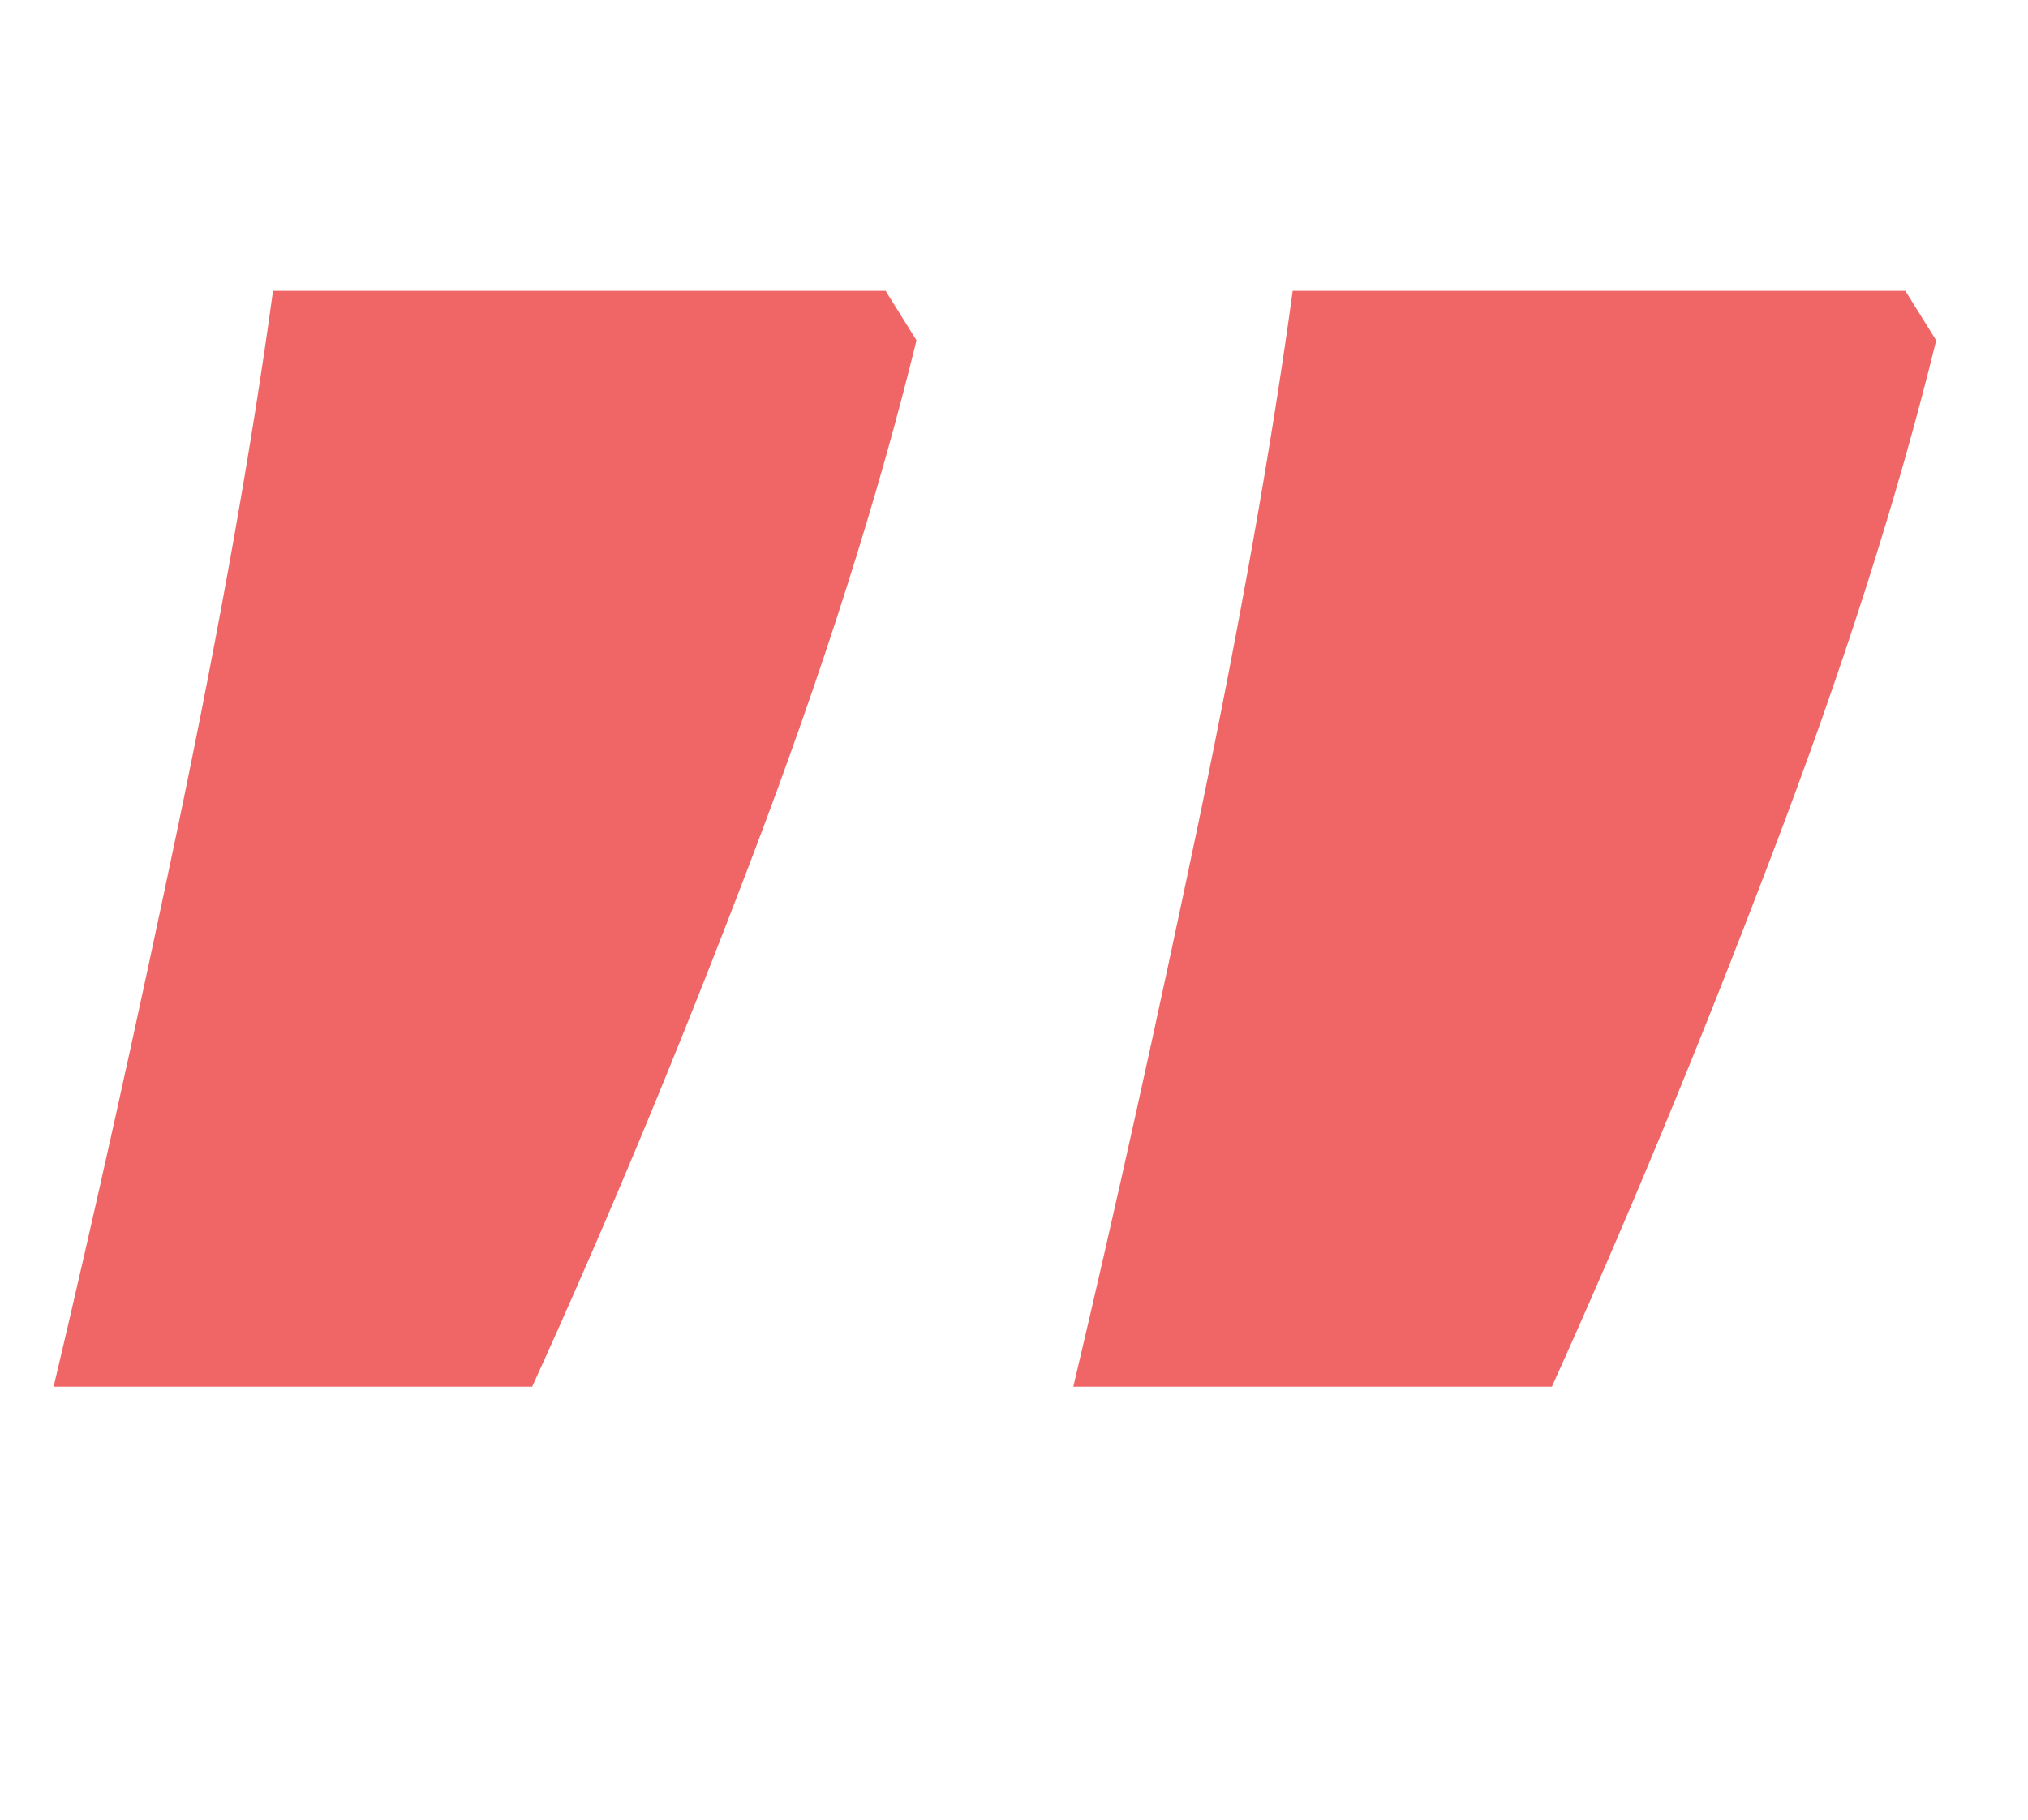
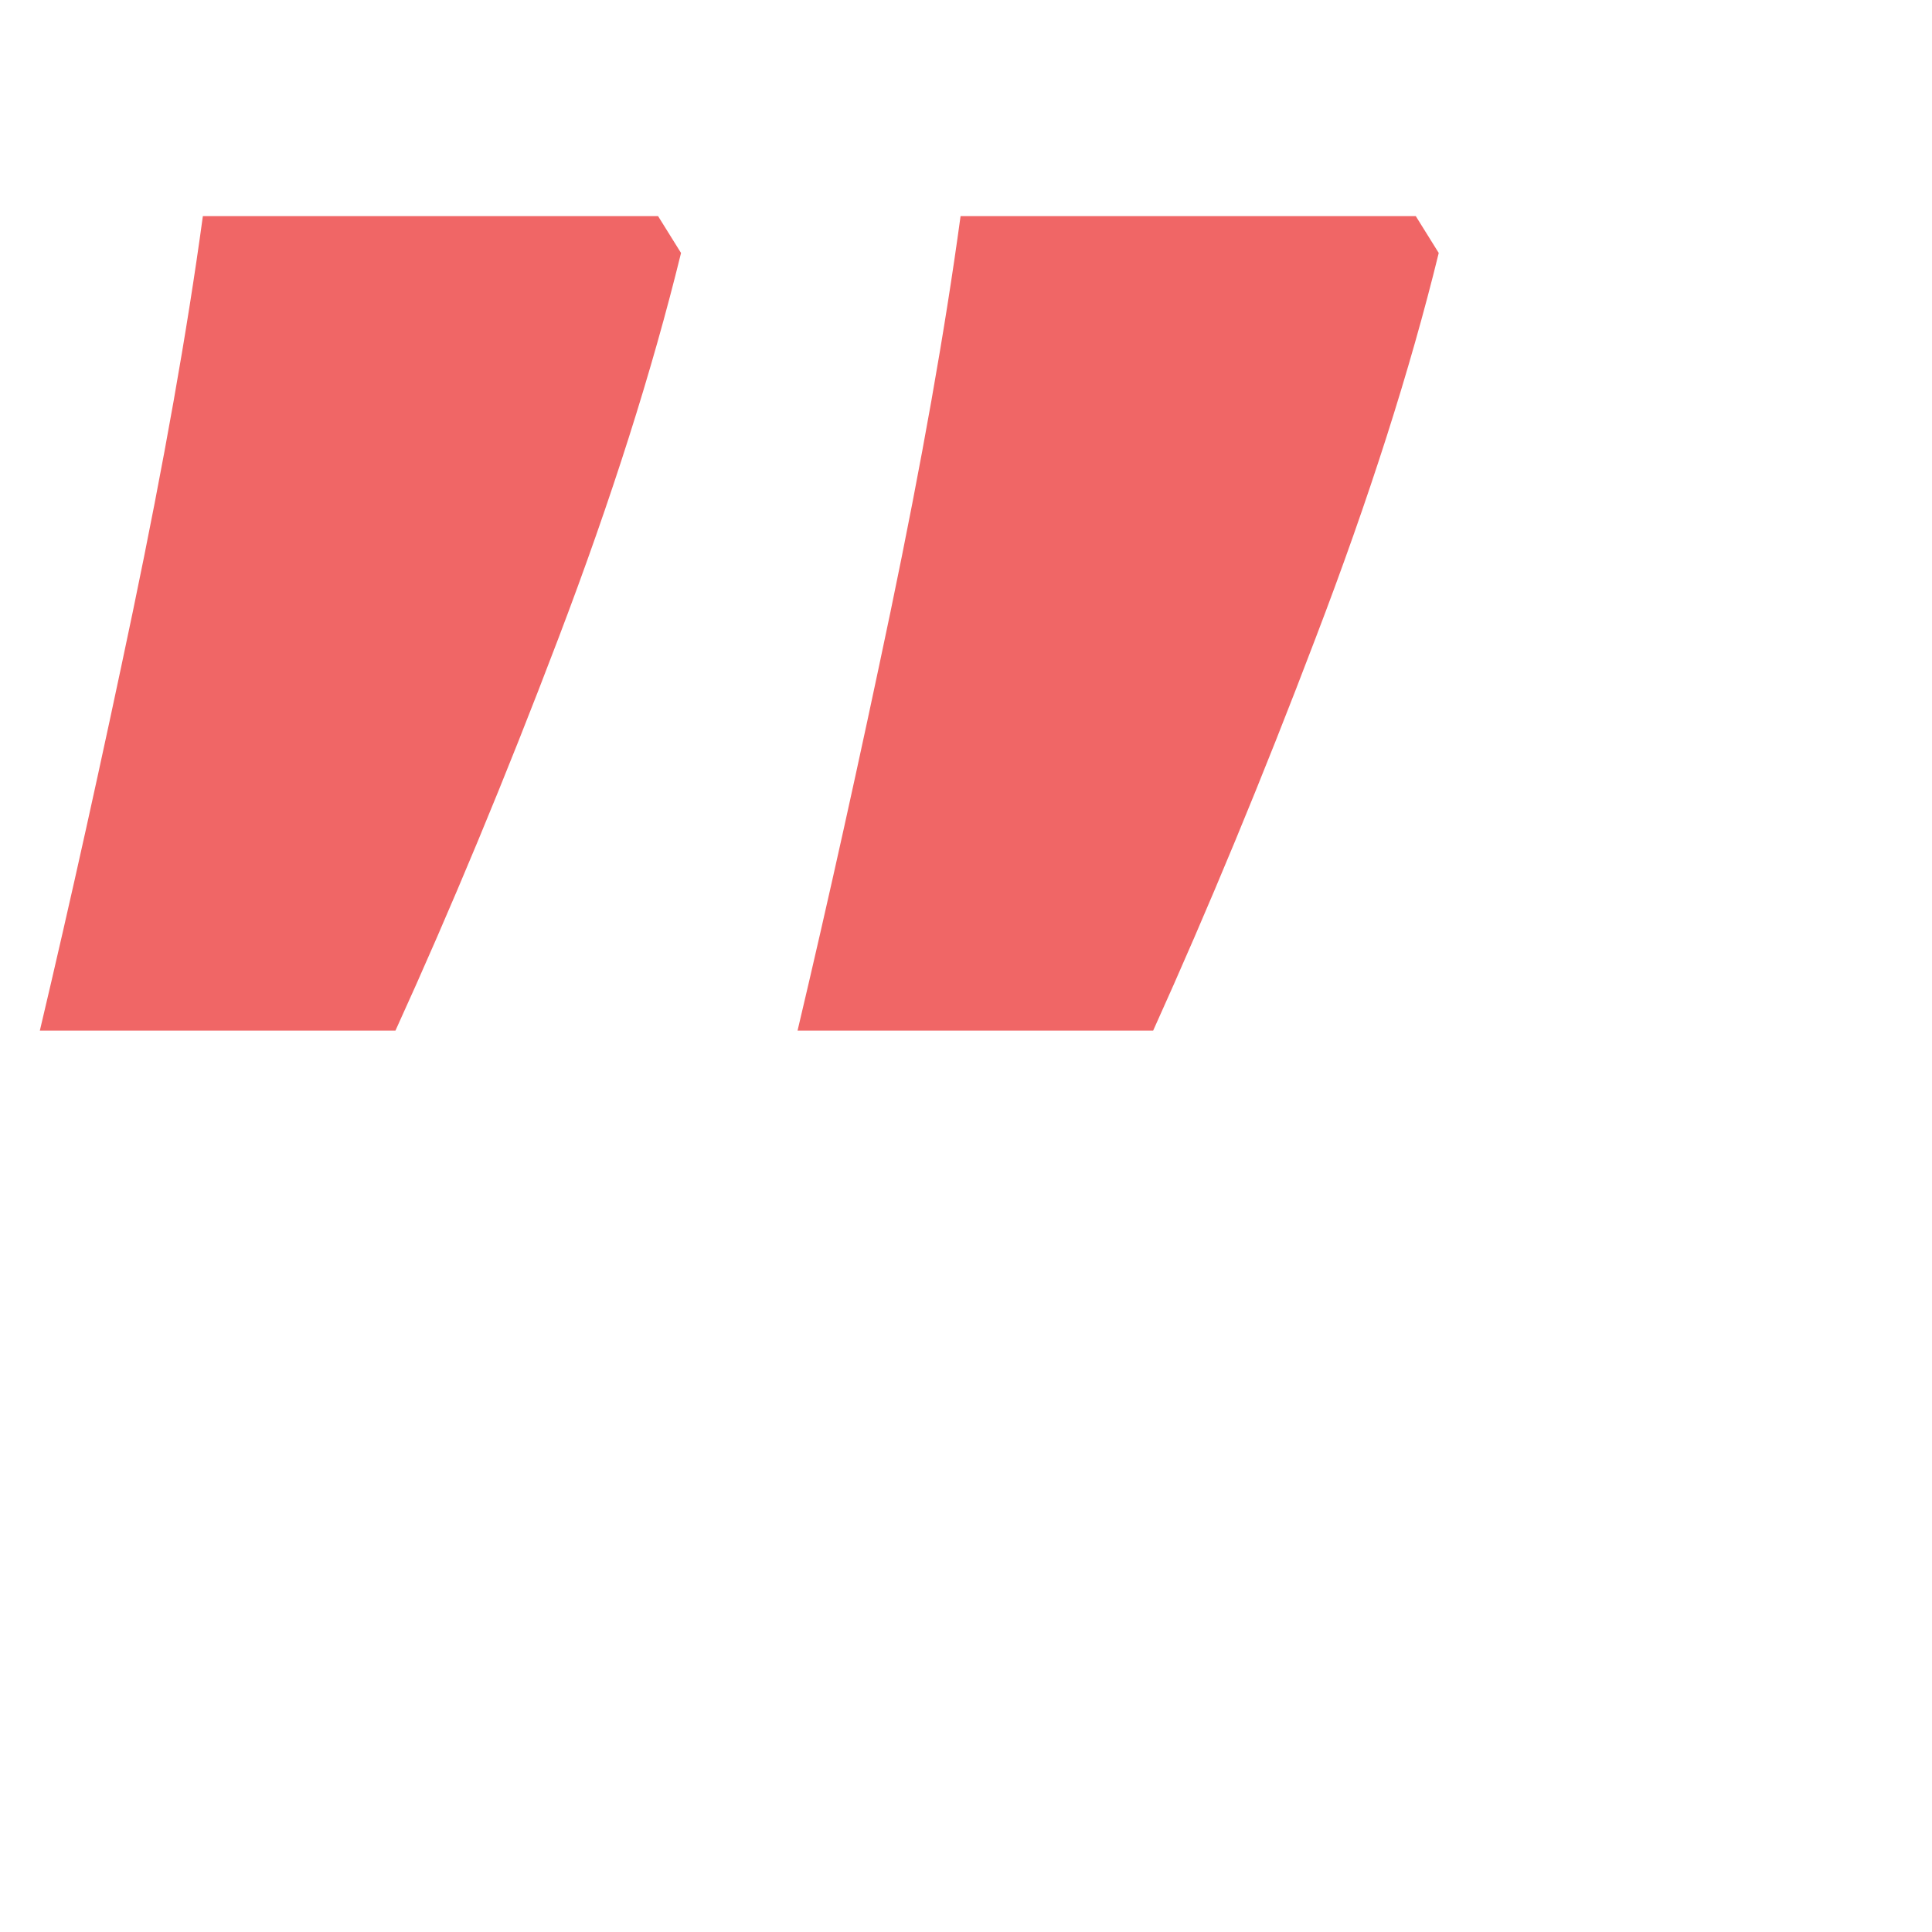
- <svg xmlns="http://www.w3.org/2000/svg" width="39px" height="35px" viewBox="0 0 39 35" version="1.1">
+ <svg xmlns="http://www.w3.org/2000/svg" viewBox="0 0 50 50" version="1.1">
  <g id="quote" stroke="none" stroke-width="1" fill="none" fill-rule="evenodd" font-family="Muli-Bold, Muli" font-size="86" font-weight="bold">
    <g transform="translate(0, -19)" fill="#F06666" id="”">
      <text>
        <tspan x="0" y="86">”</tspan>
      </text>
    </g>
  </g>
</svg>
